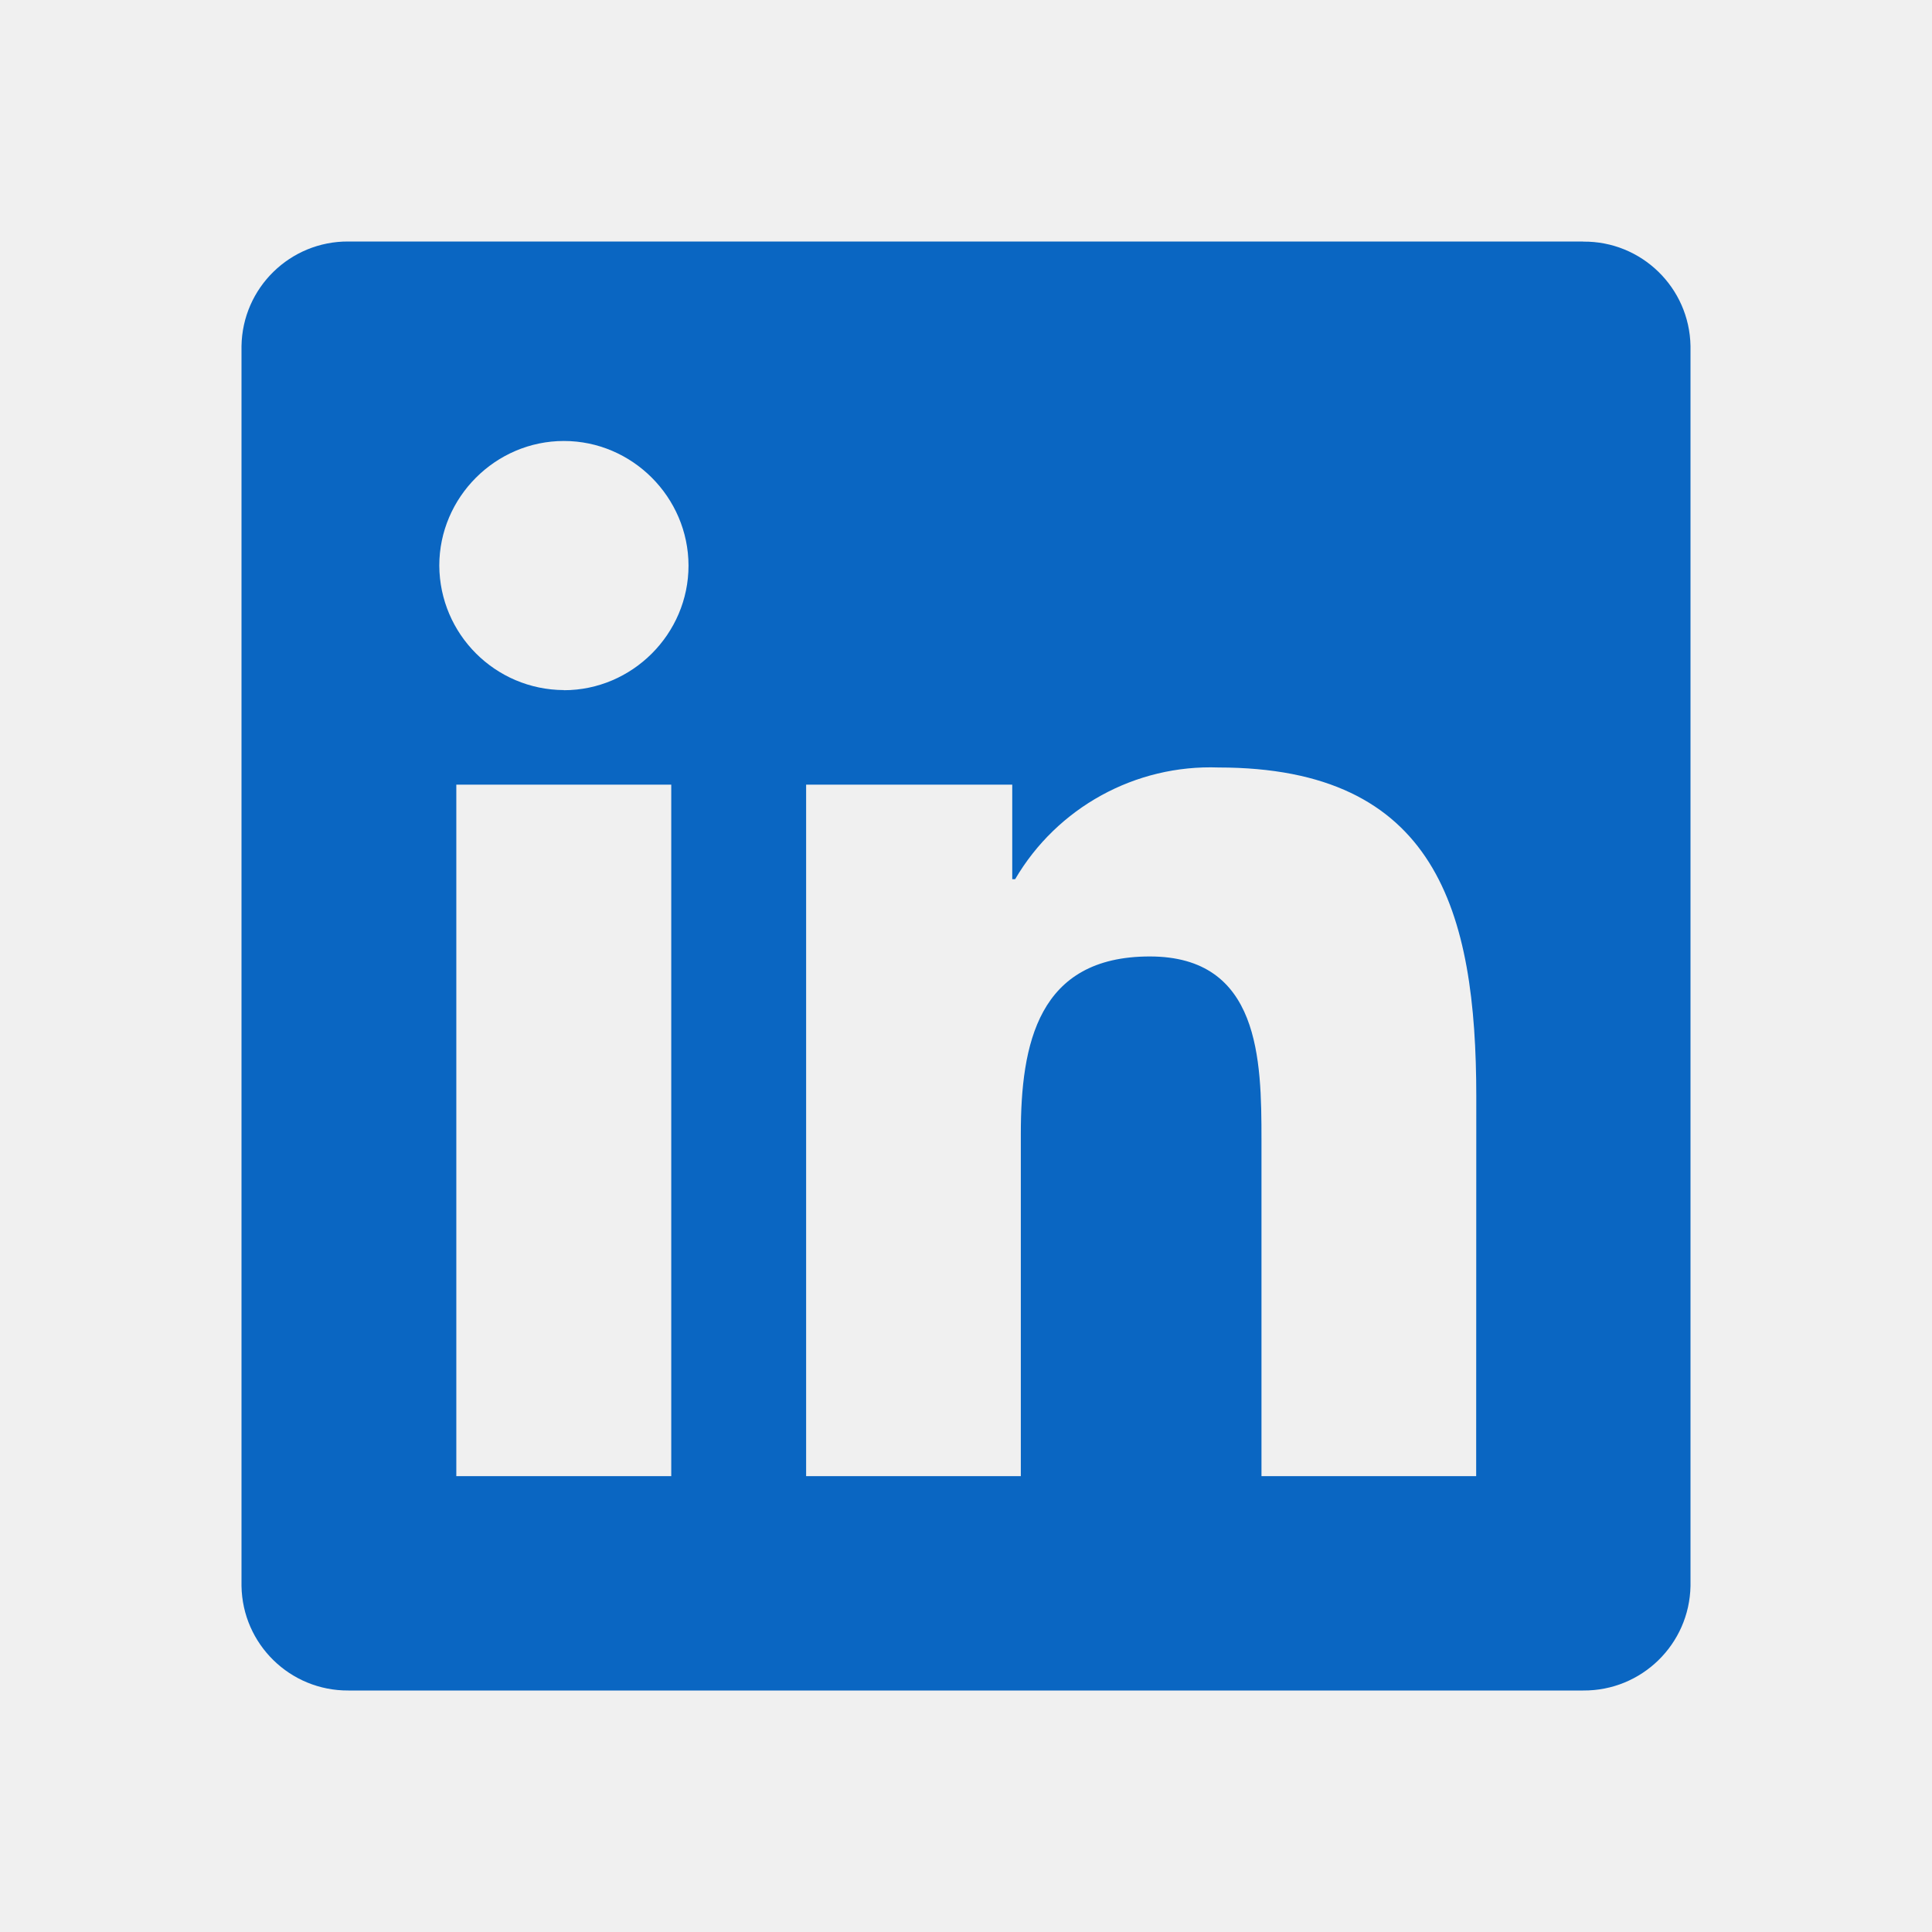
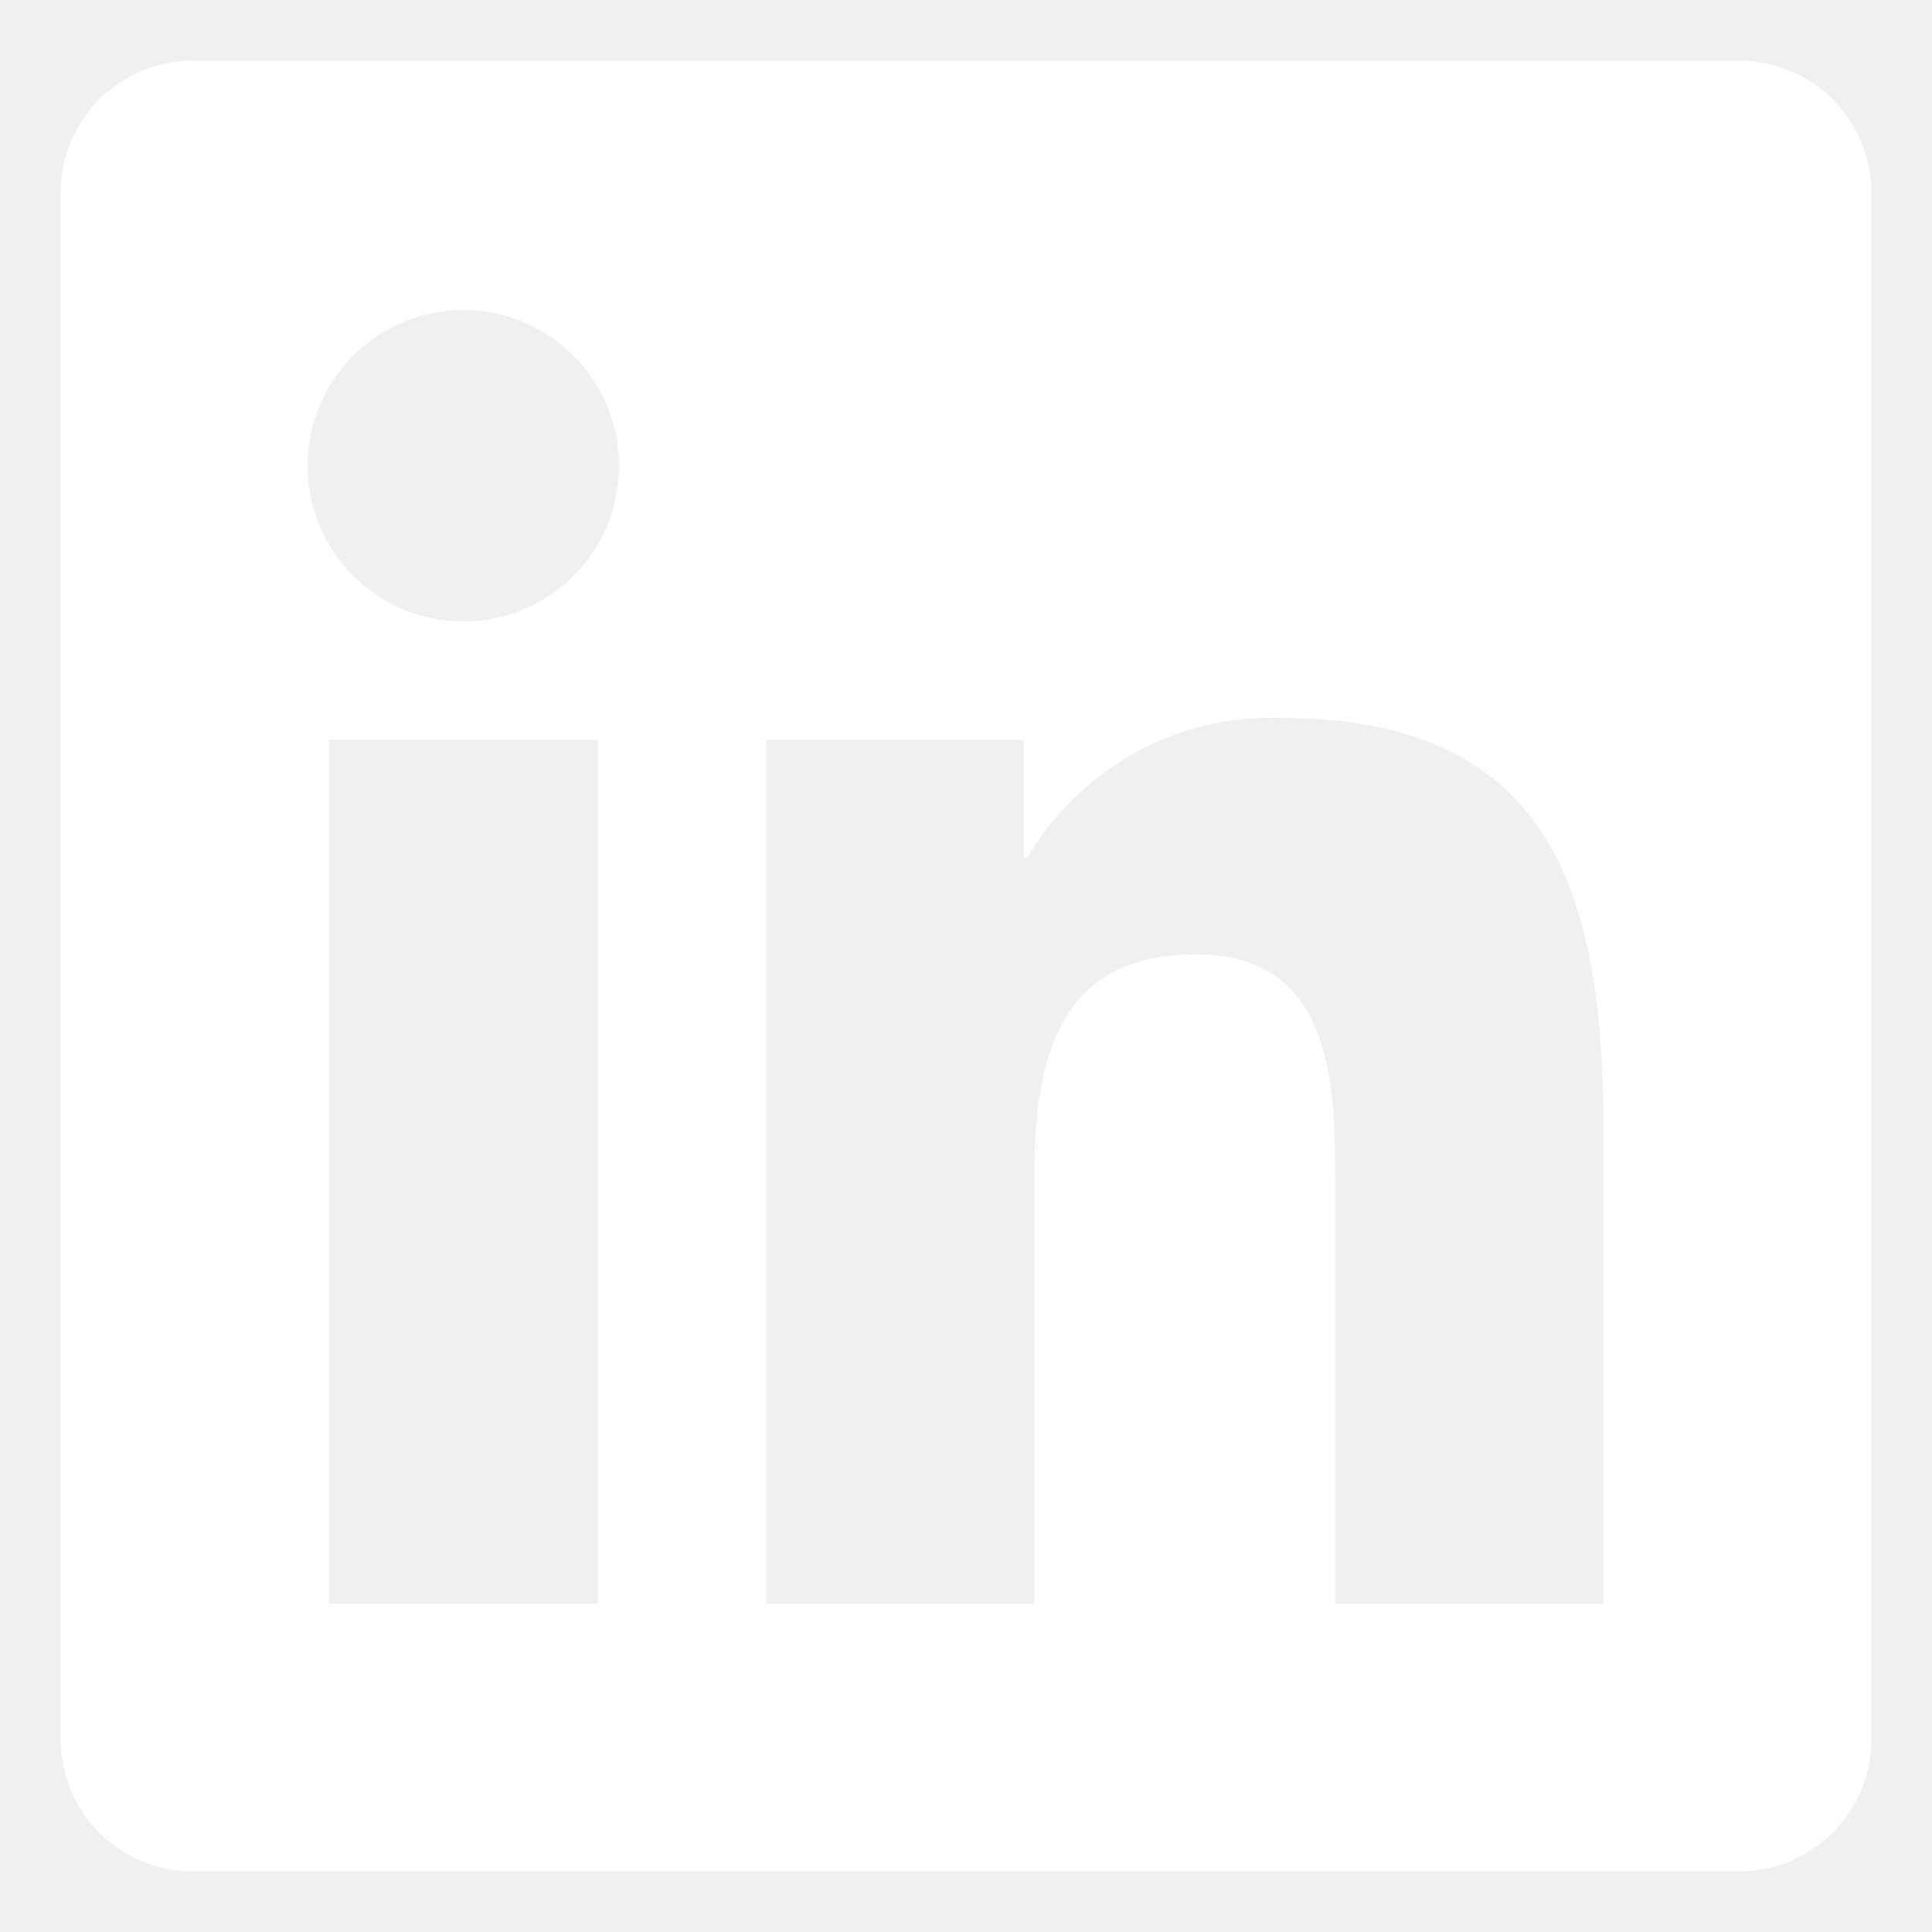
- <svg xmlns="http://www.w3.org/2000/svg" width="800px" height="800px" viewBox="0 0 16 16" fill="none">
-   <path fill="#0A66C2" d="M12.225 12.225h-1.778V9.44c0-.664-.012-1.519-.925-1.519-.926 0-1.068.724-1.068 1.47v2.834H6.676V6.498h1.707v.783h.024c.348-.594.996-.95 1.684-.925 1.802 0 2.135 1.185 2.135 2.728l-.001 3.14zM4.67 5.715a1.037 1.037 0 01-1.032-1.031c0-.566.466-1.032 1.032-1.032.566 0 1.031.466 1.032 1.032 0 .566-.466 1.032-1.032 1.032zm.889 6.51h-1.78V6.498h1.78v5.727zM13.11 2H2.885A.88.88 0 002 2.866v10.268a.88.88 0 00.885.866h10.226a.882.882 0 00.889-.866V2.865a.88.88 0 00-.889-.864z" />
+ <svg xmlns="http://www.w3.org/2000/svg" fill="#FFFFFF" width="800px" height="800px" viewBox="0 0 32 32" version="1.1">
+   <path d="M28.778 1.004h-25.56c-0.008-0-0.017-0-0.027-0-1.199 0-2.172 0.964-2.186 2.159v25.672c0.014 1.196 0.987 2.161 2.186 2.161 0.010 0 0.019-0 0.029-0h25.555c0.008 0 0.018 0 0.028 0 1.2 0 2.175-0.963 2.194-2.159l0-0.002v-25.67c-0.019-1.197-0.994-2.161-2.195-2.161-0.010 0-0.019 0-0.029 0h0.001zM9.9 26.562h-4.454v-14.311h4.454zM7.674 10.293c-1.425 0-2.579-1.155-2.579-2.579s1.155-2.579 2.579-2.579c1.424 0 2.579 1.154 2.579 2.578v0c0 0.001 0 0.002 0 0.004 0 1.423-1.154 2.577-2.577 2.577-0.001 0-0.002 0-0.003 0h0zM26.556 26.562h-4.441v-6.959c0-1.66-0.034-3.795-2.314-3.795-2.316 0-2.669 1.806-2.669 3.673v7.082h-4.441v-14.311h4.266v1.951h0.058c0.828-1.395 2.326-2.315 4.039-2.315 0.061 0 0.121 0.001 0.181 0.003l-0.009-0c4.5 0 5.332 2.962 5.332 6.817v7.855z" />
</svg>
